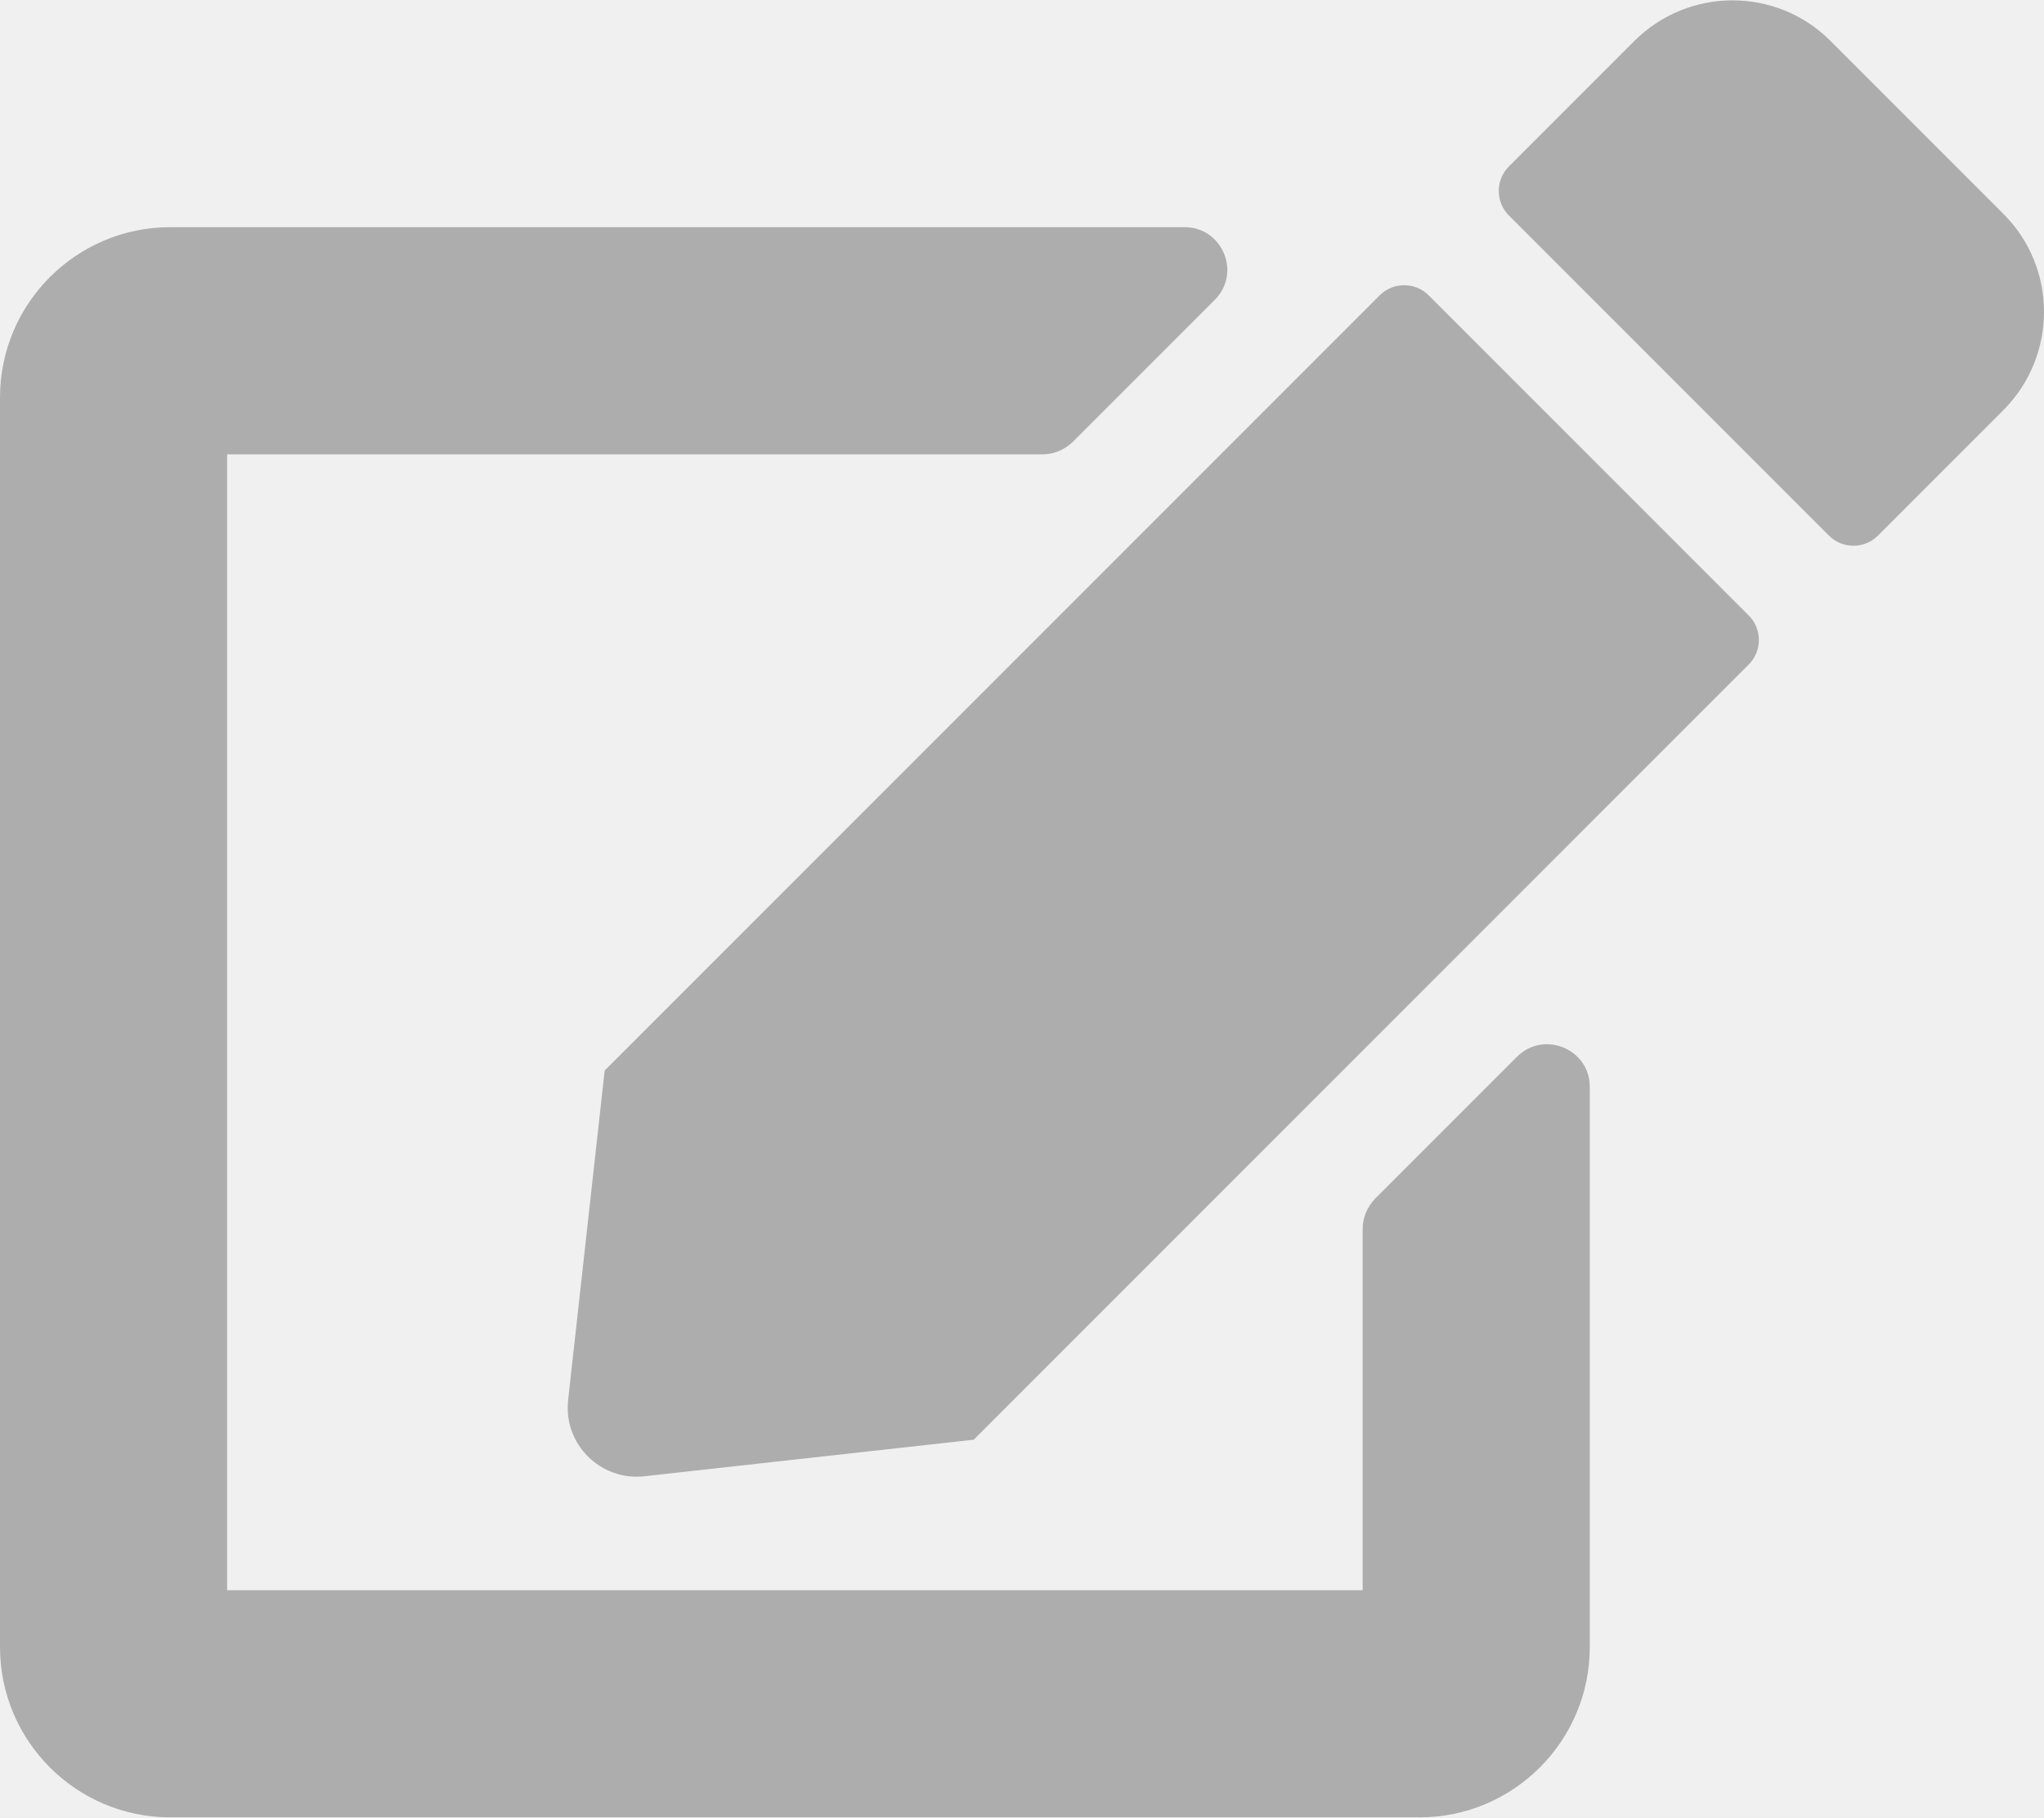
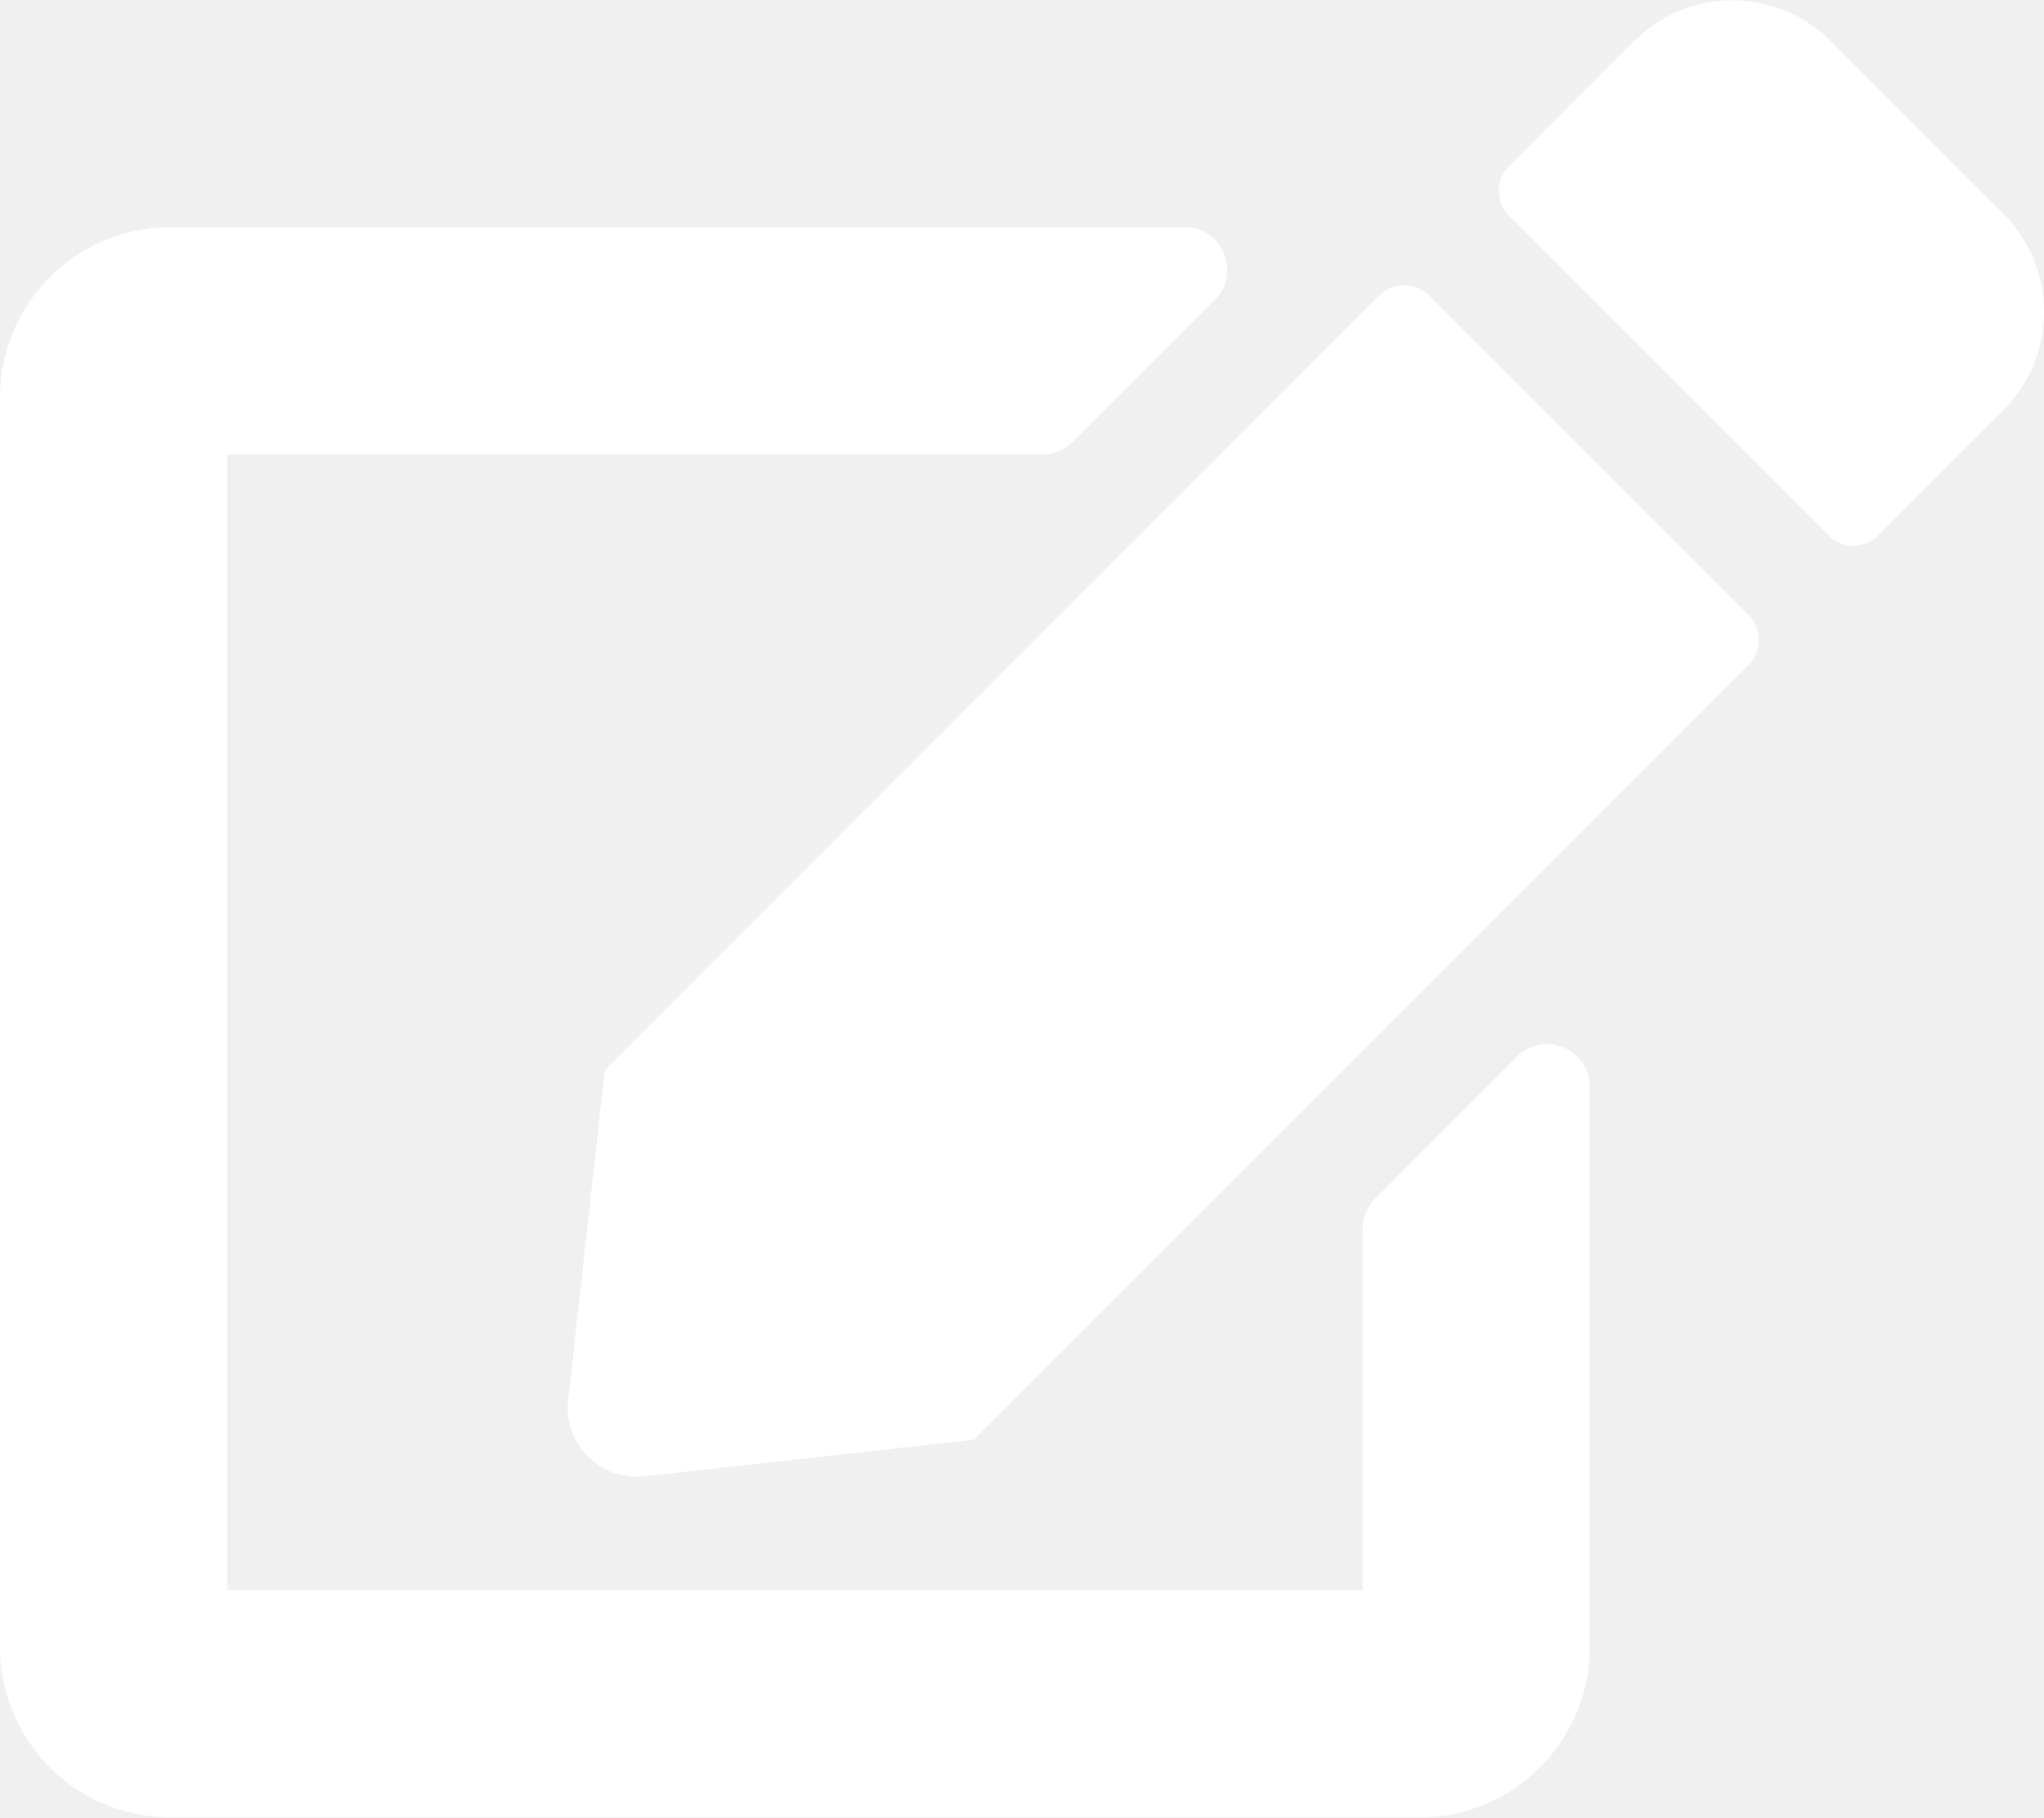
<svg xmlns="http://www.w3.org/2000/svg" aria-hidden="true" focusable="false" data-prefix="fas" data-icon="edit" class="svg-inline--fa fa-edit fa-w-18" role="img" viewBox="0 0 576 512">
-   <path fill="#adadad" d="M402.6 83.2l90.2 90.2c3.8 3.8 3.8 10 0 13.8L274.4 405.6l-92.8 10.3c-12.4 1.4-22.9-9.1-21.5-21.5l10.3-92.8L388.8 83.2c3.8-3.8 10-3.8 13.8 0zm162-22.9l-48.8-48.8c-15.2-15.2-39.9-15.2-55.2 0l-35.4 35.4c-3.8 3.8-3.8 10 0 13.8l90.2 90.2c3.8 3.8 10 3.8 13.8 0l35.4-35.4c15.2-15.3 15.2-40 0-55.2zM384 346.2V448H64V128h229.8c3.2 0 6.2-1.3 8.5-3.5l40-40c7.6-7.6 2.2-20.5-8.5-20.5H48C21.5 64 0 85.5 0 112v352c0 26.5 21.5 48 48 48h352c26.5 0 48-21.5 48-48V306.2c0-10.7-12.9-16-20.5-8.5l-40 40c-2.2 2.3-3.5 5.3-3.5 8.5z" />
+   <path fill="#ffffff" d="M402.6 83.2l90.2 90.2c3.8 3.8 3.8 10 0 13.8L274.4 405.6l-92.8 10.3c-12.4 1.4-22.9-9.1-21.5-21.5l10.3-92.8L388.8 83.2c3.8-3.8 10-3.8 13.8 0zm162-22.9l-48.8-48.8c-15.2-15.2-39.9-15.2-55.2 0l-35.4 35.4c-3.8 3.8-3.8 10 0 13.8l90.2 90.2c3.8 3.8 10 3.8 13.8 0l35.4-35.4c15.2-15.3 15.2-40 0-55.2zM384 346.2V448H64V128h229.8c3.2 0 6.2-1.3 8.5-3.5l40-40c7.6-7.6 2.2-20.5-8.5-20.5H48C21.5 64 0 85.5 0 112v352c0 26.5 21.5 48 48 48h352c26.5 0 48-21.5 48-48V306.2c0-10.7-12.9-16-20.5-8.5l-40 40c-2.2 2.3-3.5 5.3-3.5 8.5z" />
</svg>
